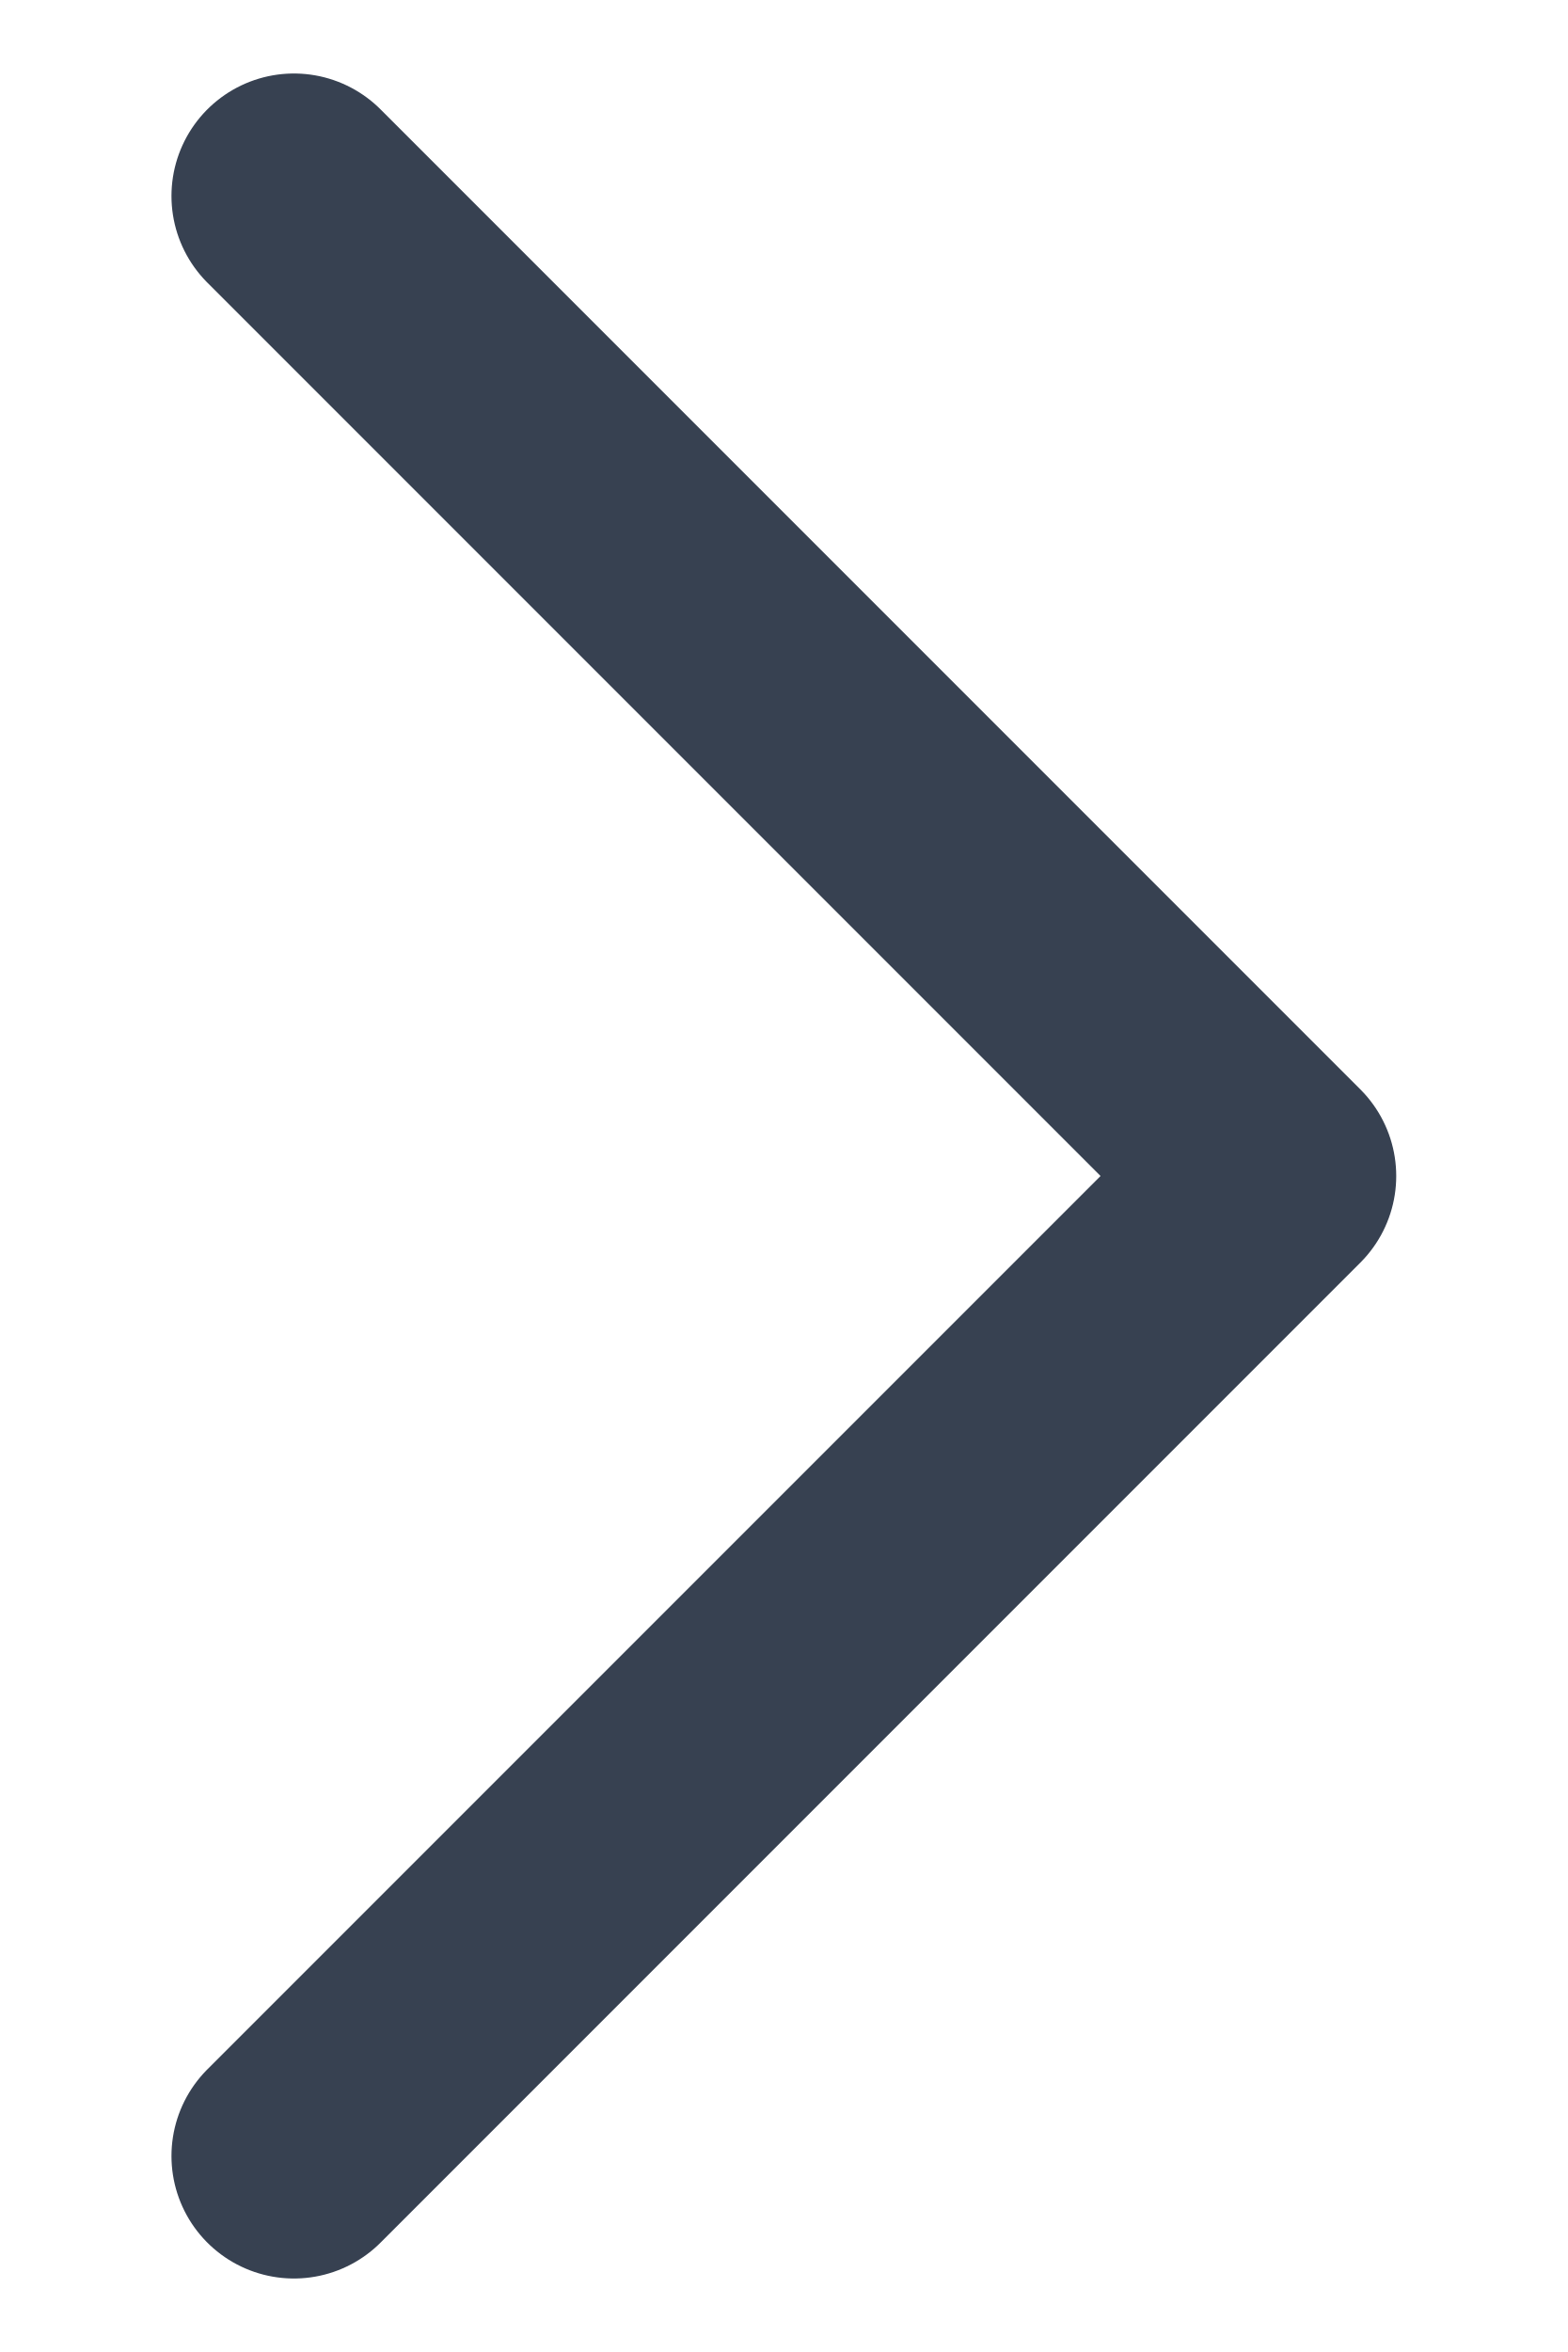
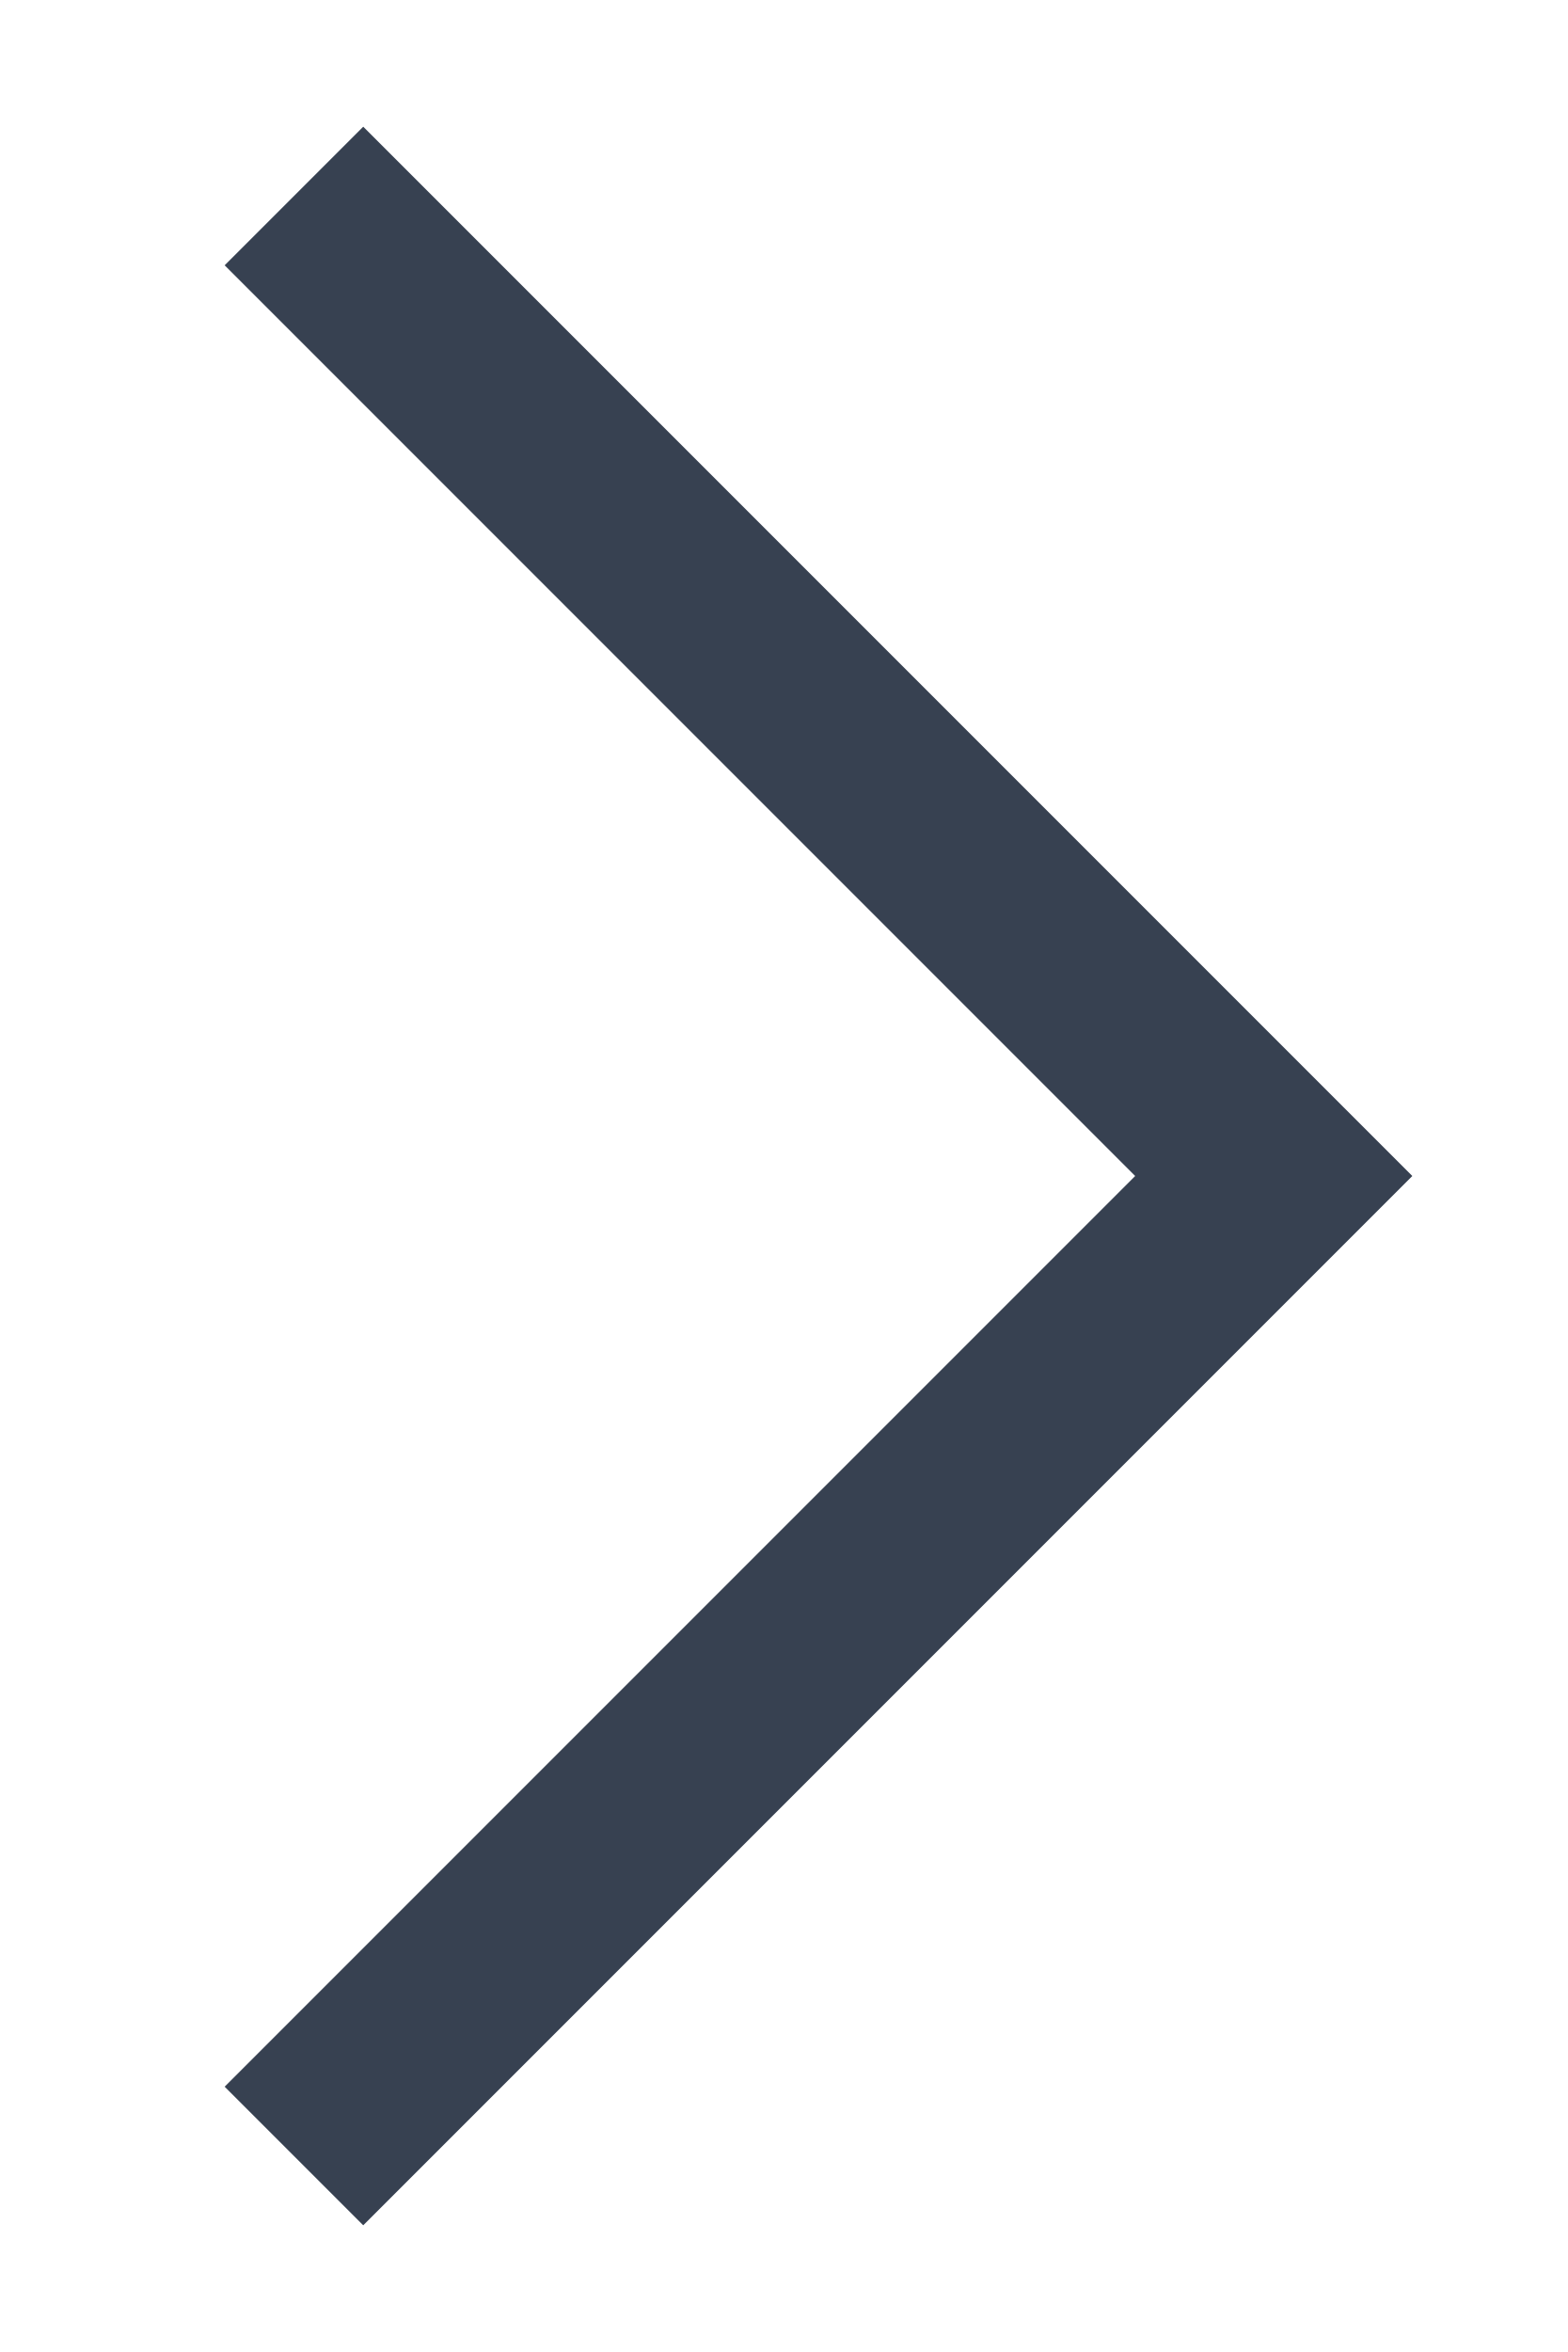
<svg xmlns="http://www.w3.org/2000/svg" width="8" height="12" viewBox="0 0 8 12" fill="none">
-   <path d="M1.5 1L6.5 6L1.5 11" stroke="#374151" stroke-width="1.25" stroke-miterlimit="16" stroke-linecap="round" stroke-linejoin="round" />
+   <path d="M1.5 1L6.5 6L1.5 11" stroke="#374151" strokeWidth="1.25" stroke-miterlimit="16" strokeLinecap="round" strokeLinejoin="round" />
</svg>
